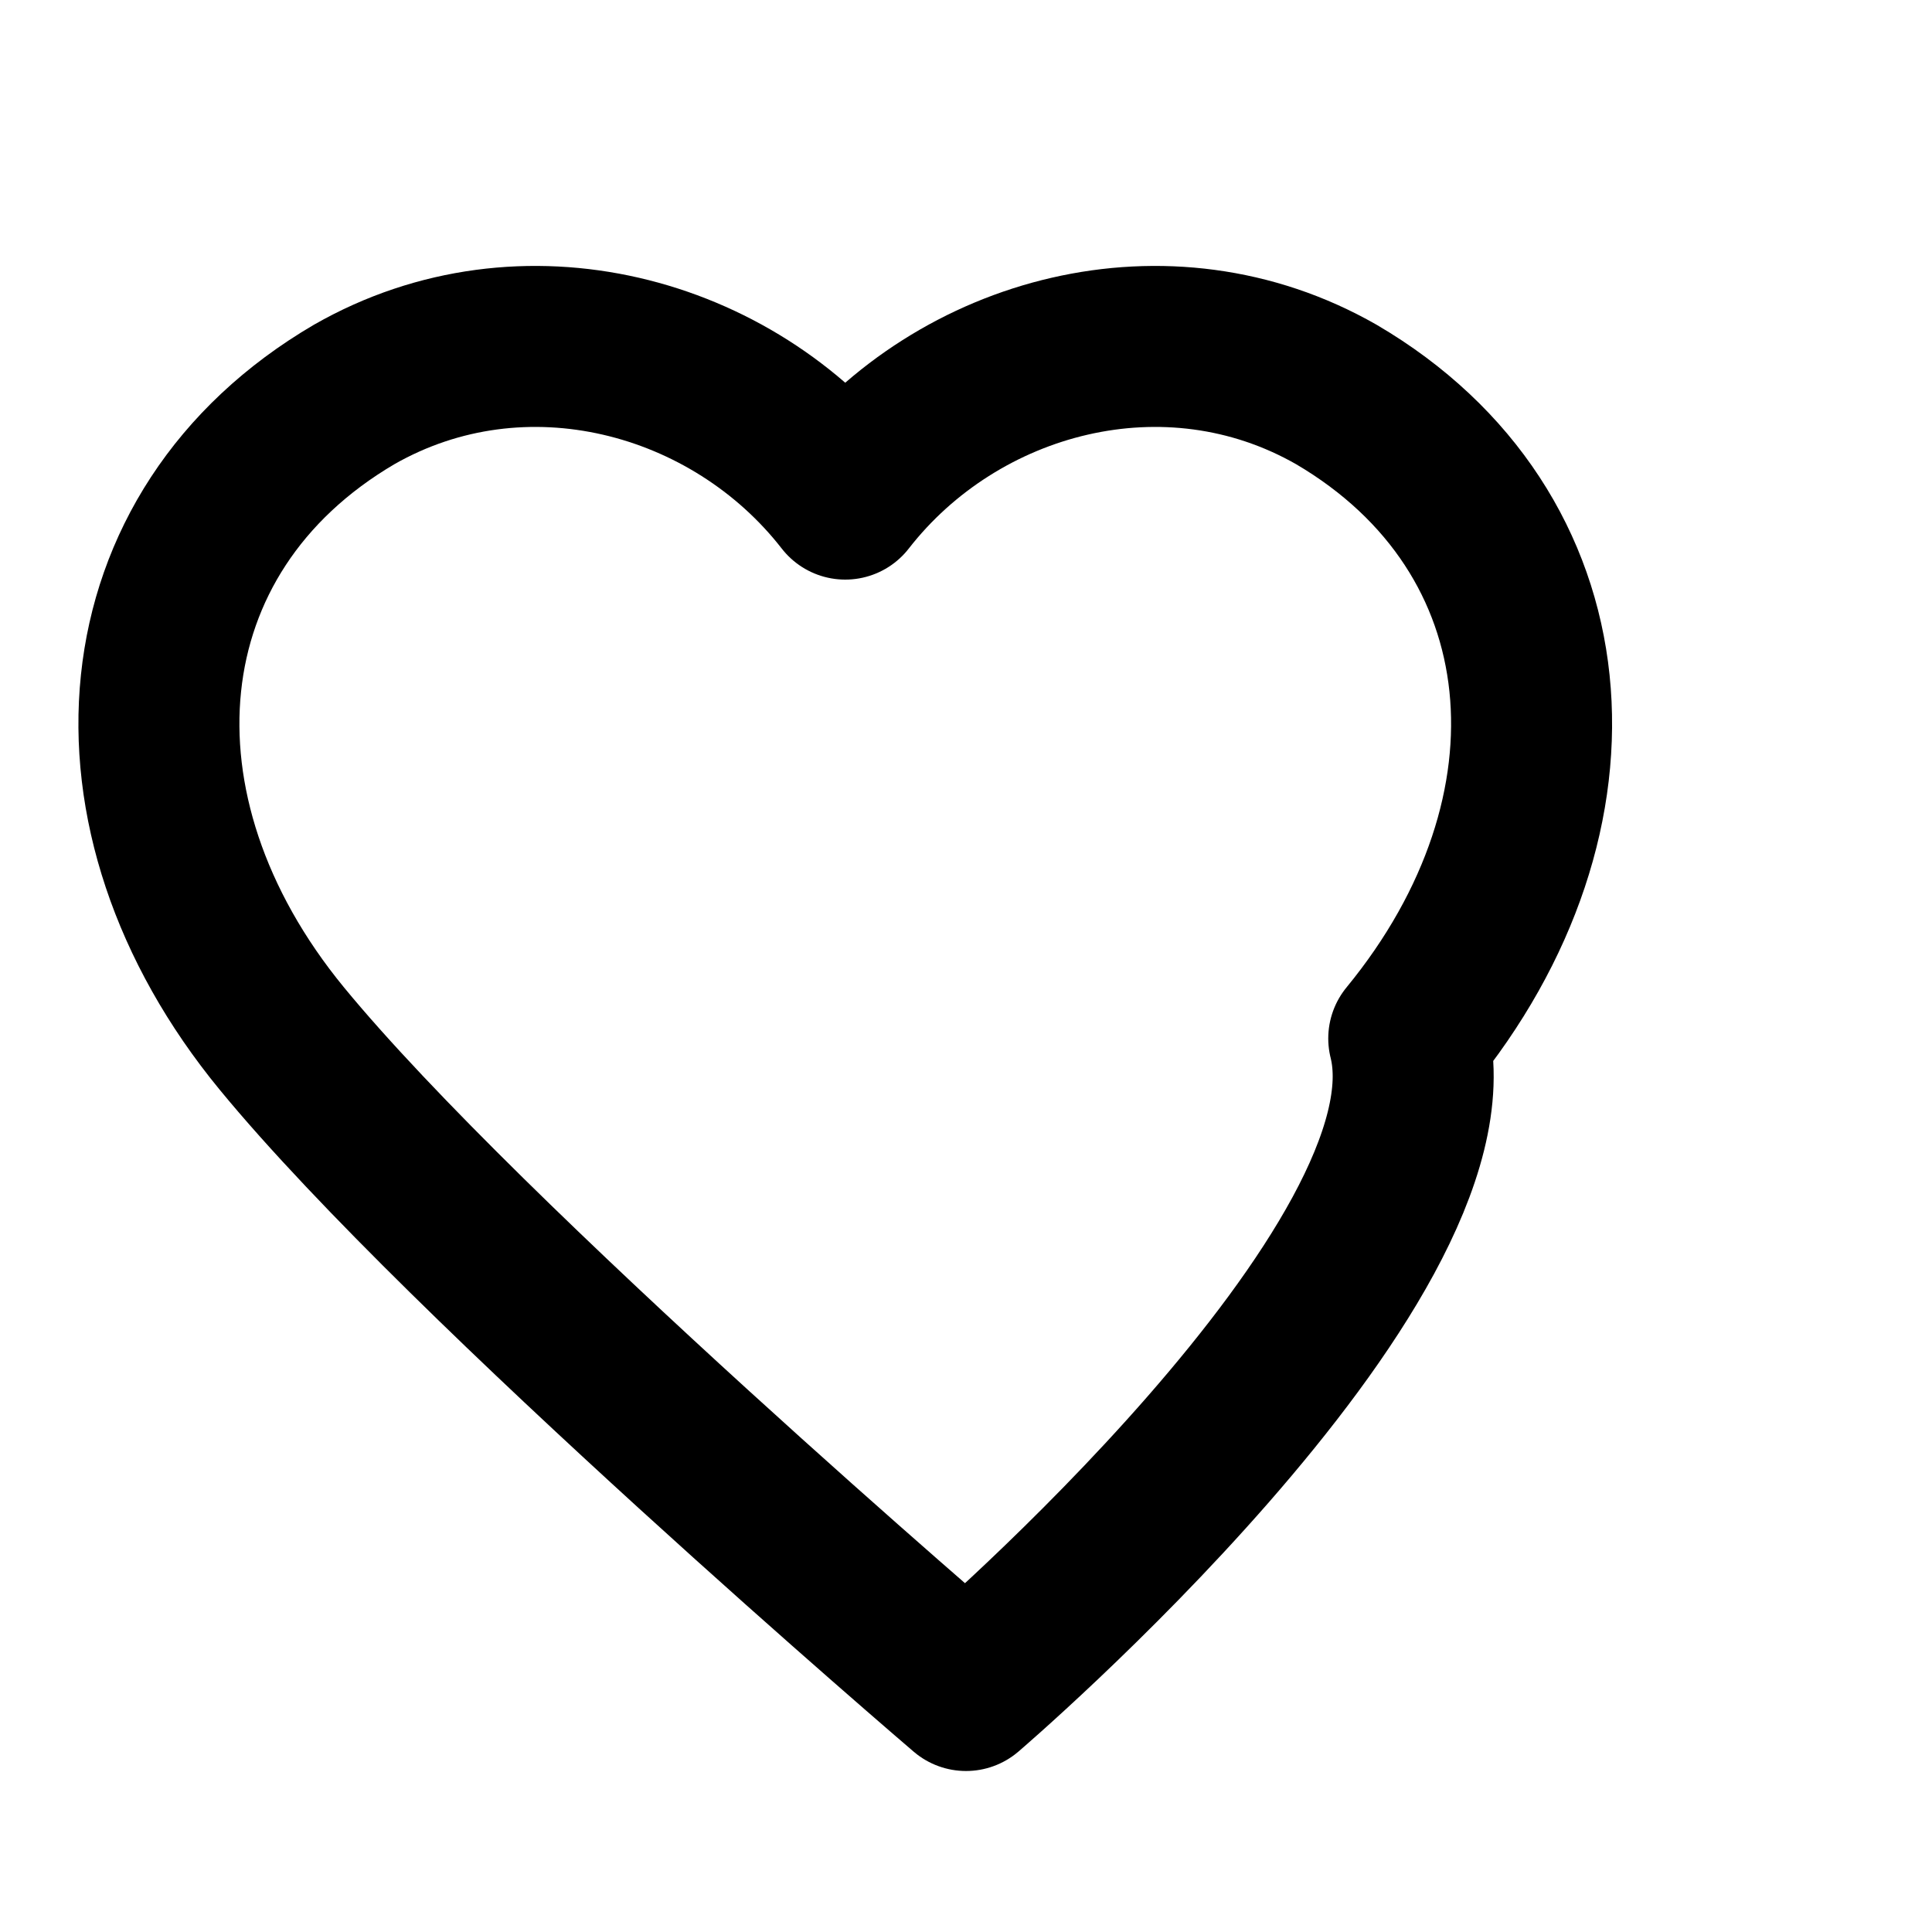
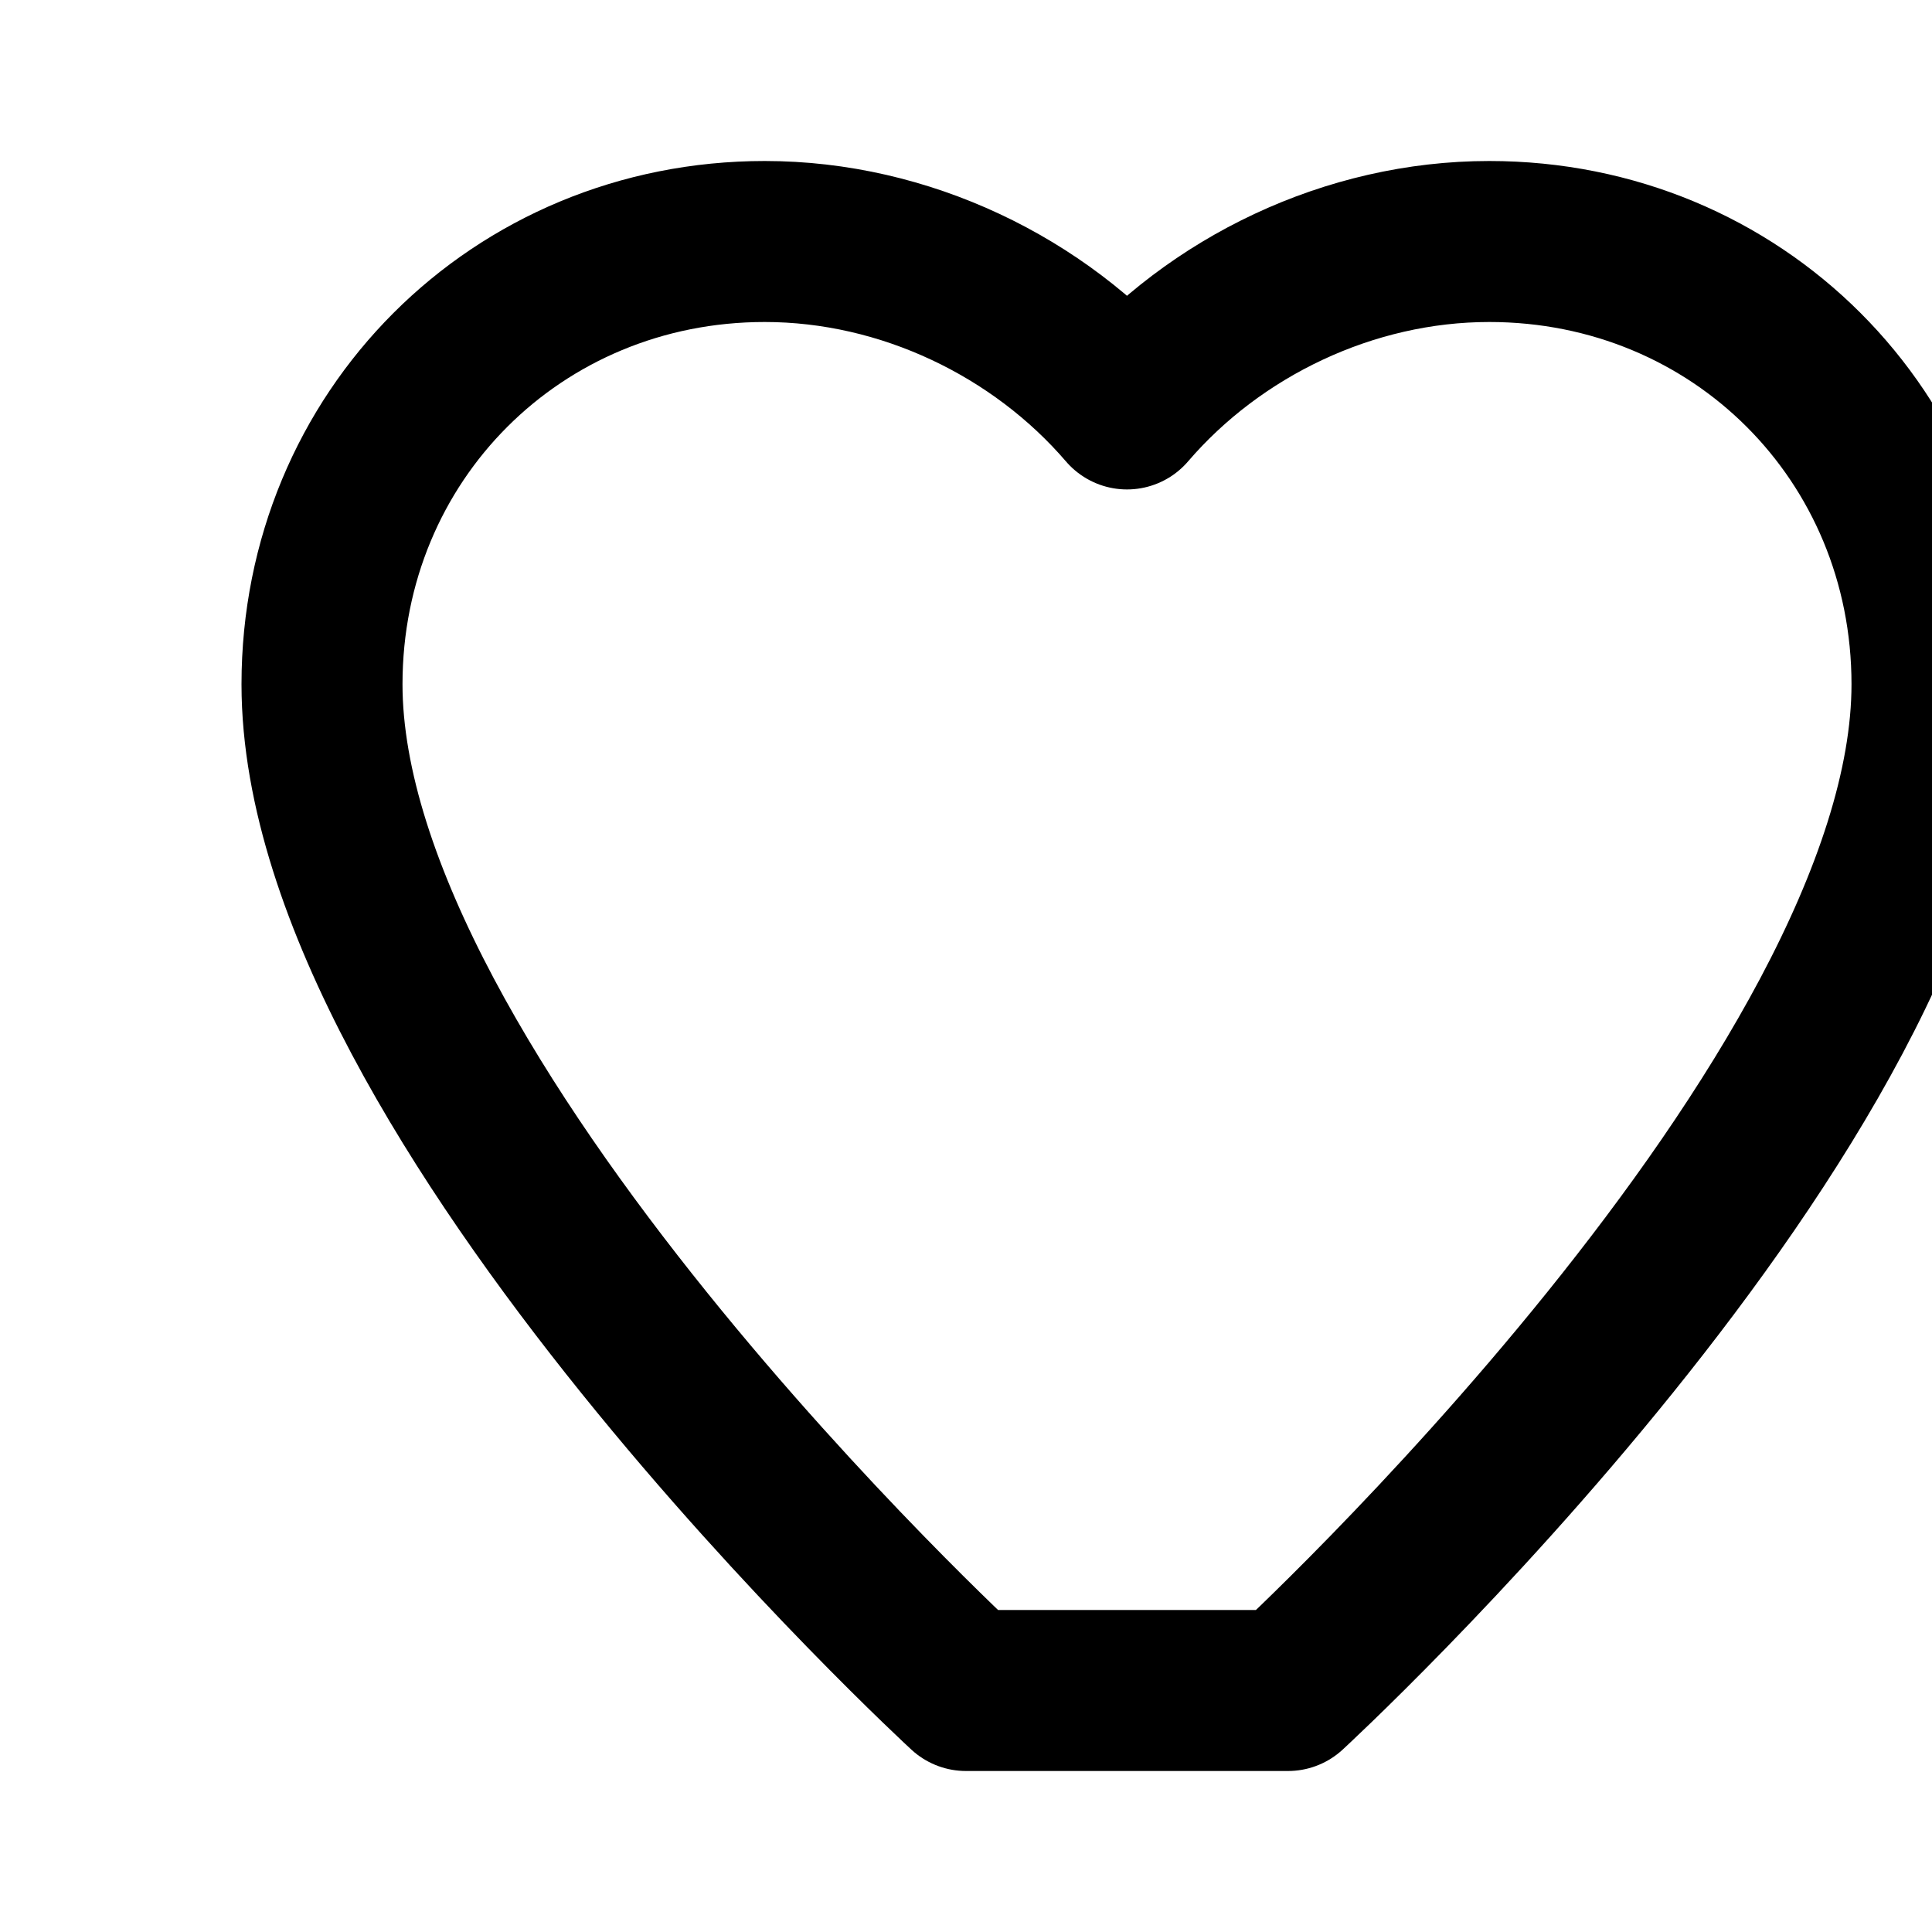
<svg xmlns="http://www.w3.org/2000/svg" viewBox="0 0 24 24" fill="none" stroke="currentColor" stroke-width="2" stroke-linecap="round" stroke-linejoin="round">
-   <path d="M12 21s-6.2-5.3-8.5-8.1C1.2 10.1 1.5 6.6 4.4 4.9c2.1-1.2 4.7-0.5 6.1 1.3C11.9 4.4 14.5 3.7 16.6 4.9c2.9 1.7 3.2 5.2 0.9 8C18.2 15.7 12 21 12 21z" />
+   <path d="M12 21s-8-7.36-8-12.5C4 5.42 6.42 3 9.5 3c1.74 0 3.41 0.81 4.5 2.08C15.09 3.81 16.76 3 18.5 3 21.58 3 24 5.42 24 8.5c0 5.14-8 12.5-8 12.5h-4z" />
</svg>
